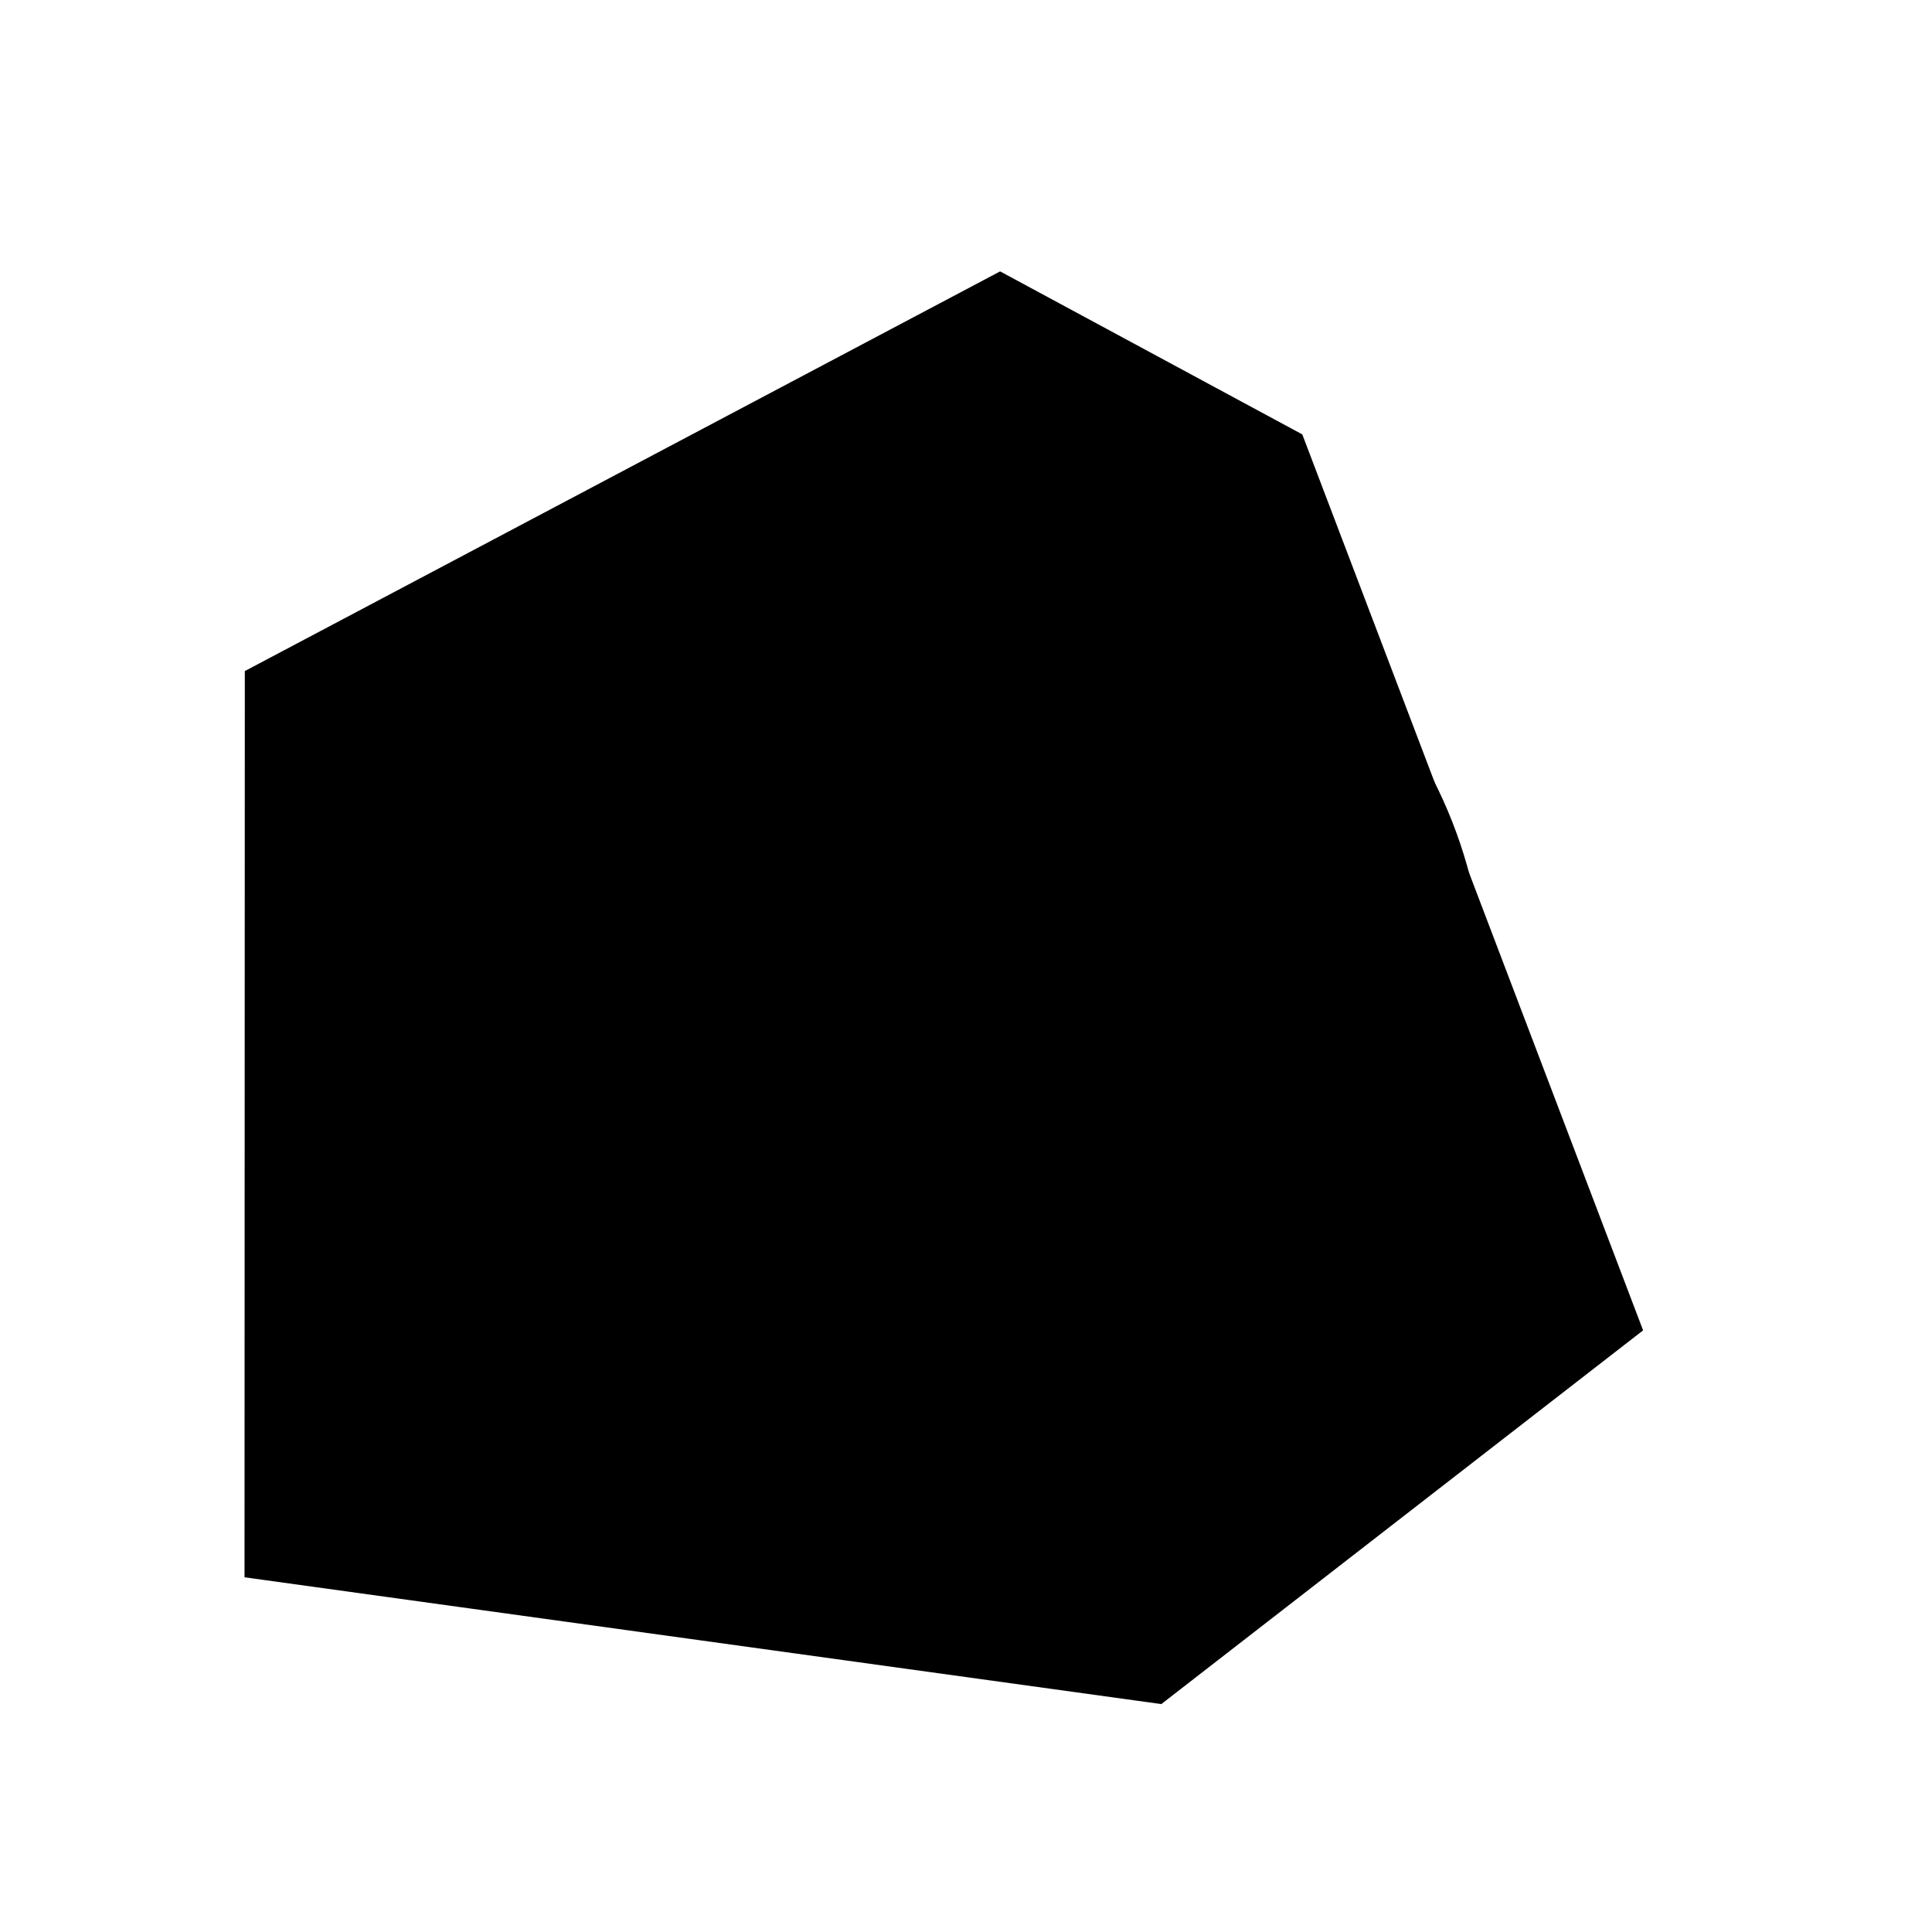
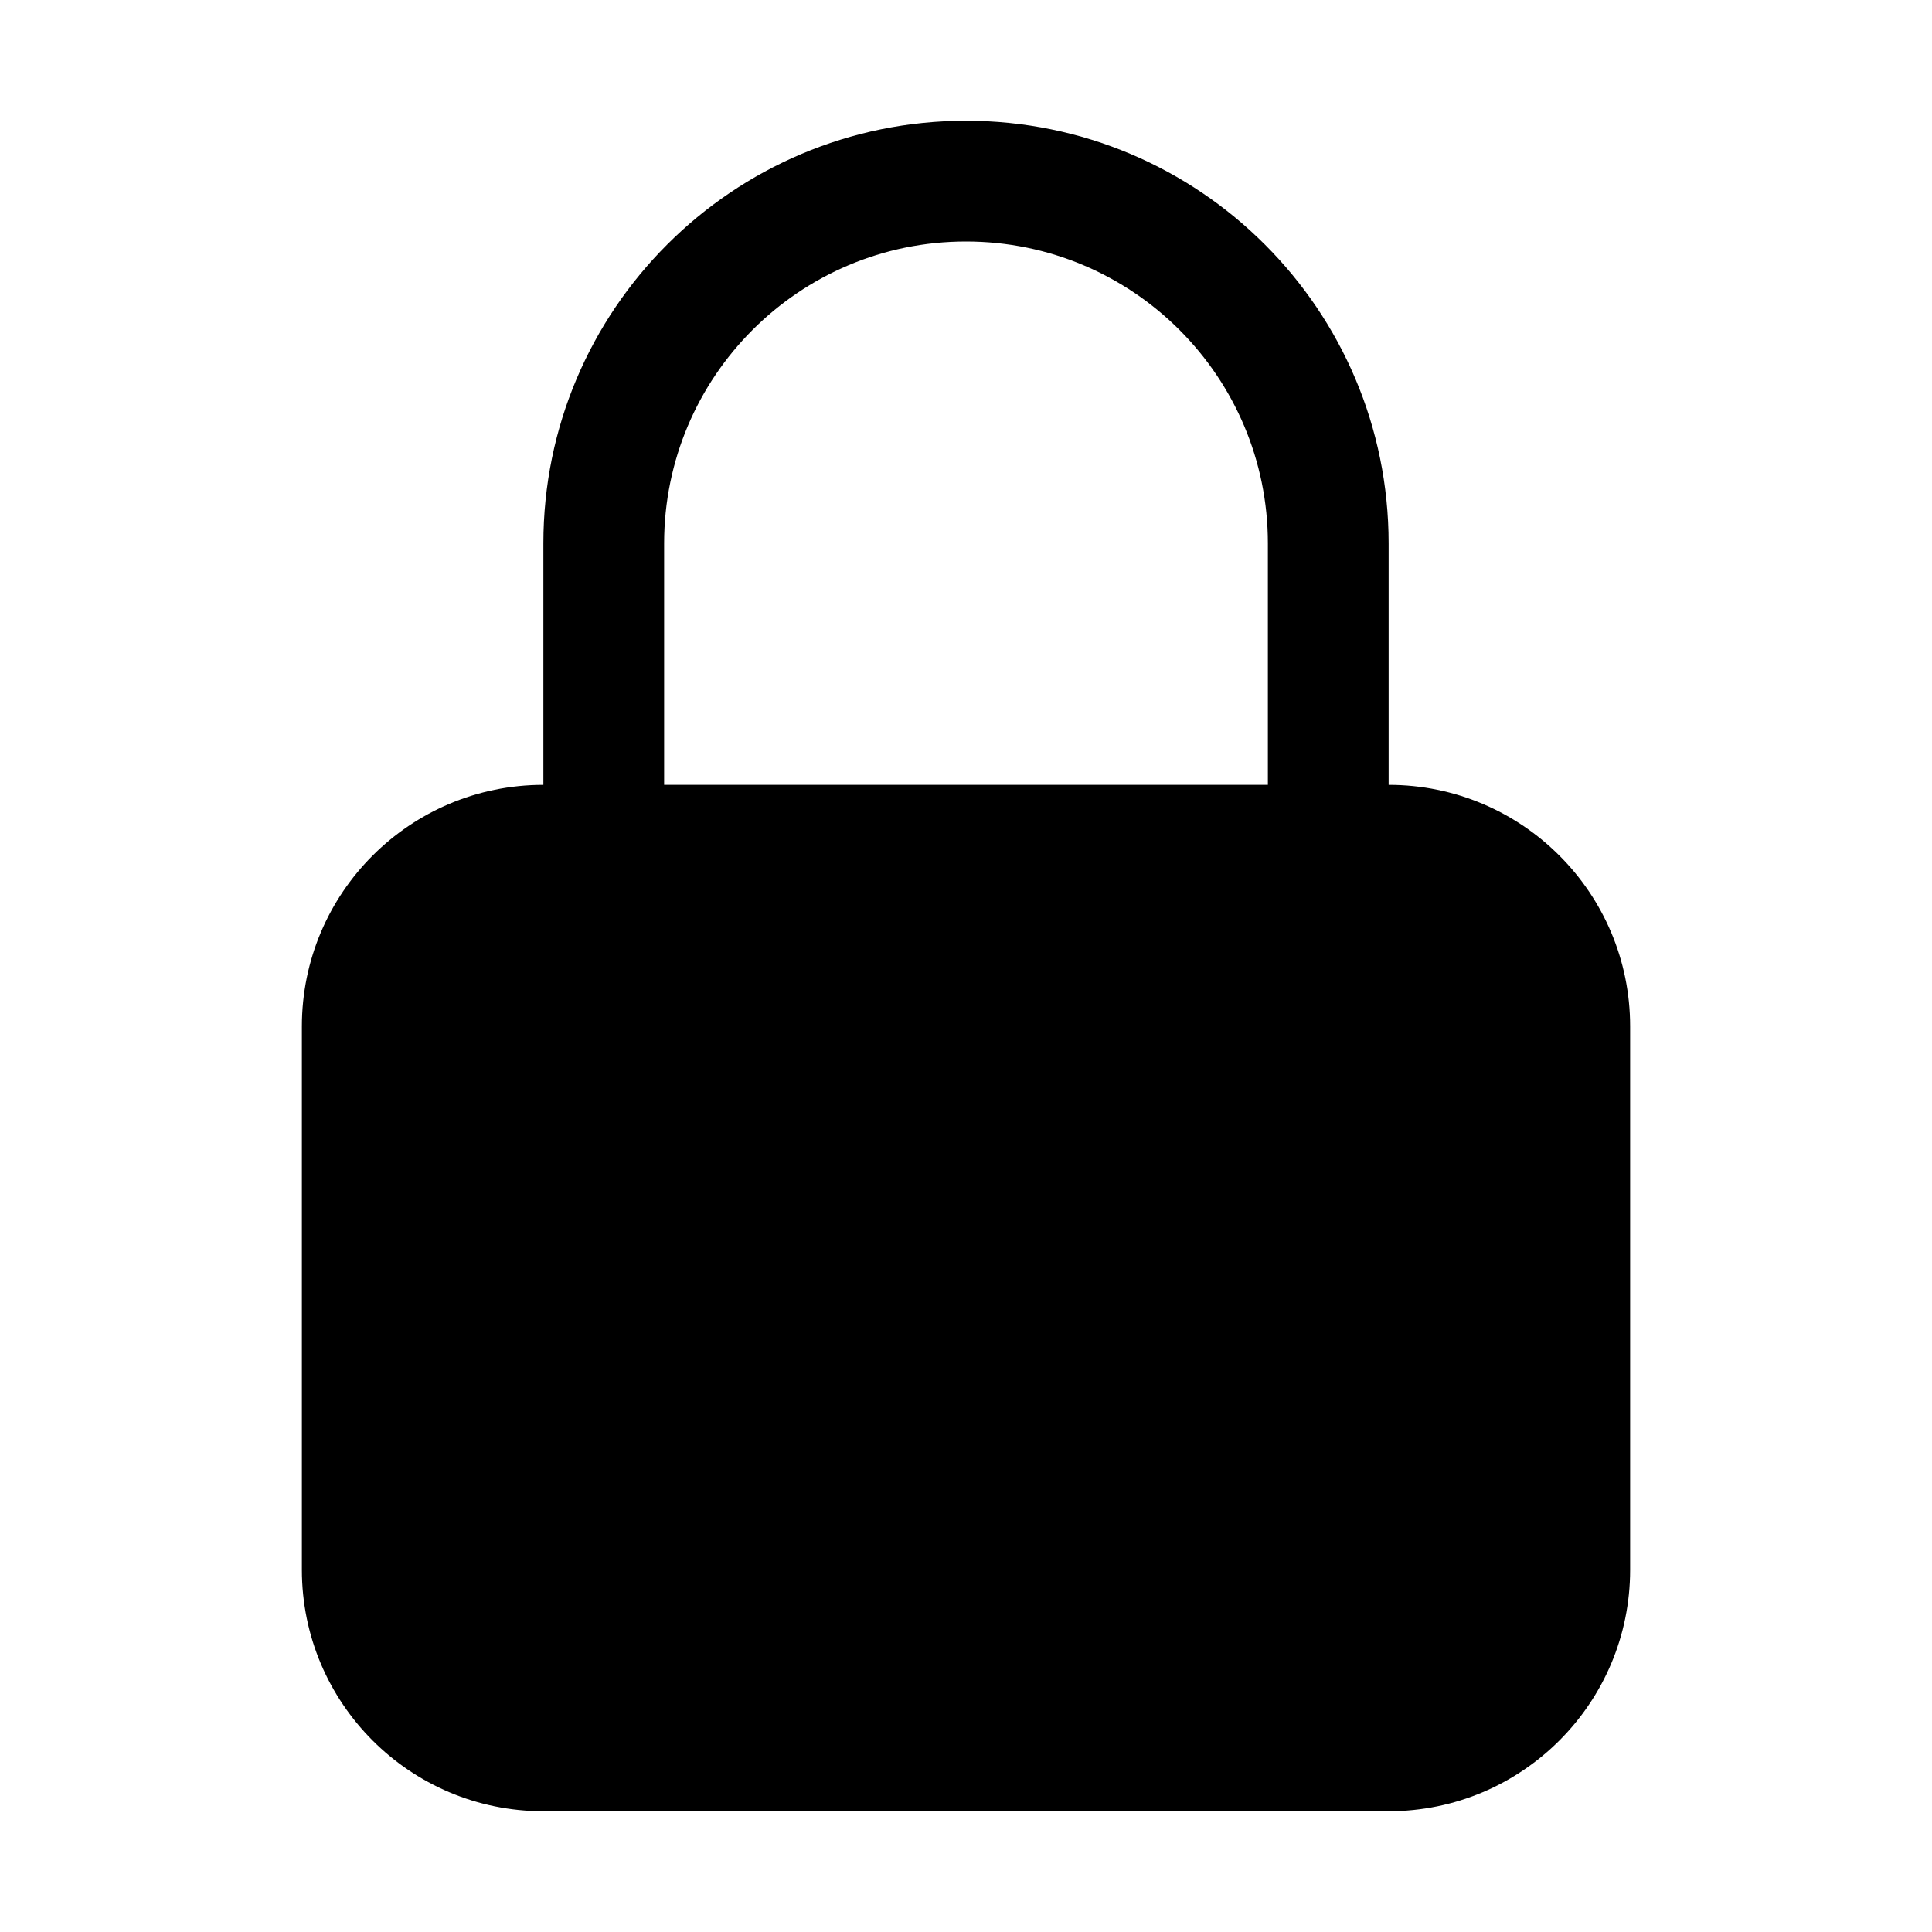
- <svg xmlns="http://www.w3.org/2000/svg" viewBox="0 0 64 64" role="img" aria-hidden="true">
-   <path d="M54.43 44.07 L38.47 56.45 L8.10 52.25 L8.11 22.23 L33.13 8.99 L43.14 14.39 Z" fill="#000" />
-   <circle cx="33.50" cy="32.96" r="15.69" fill="#000" />
+ <svg xmlns="http://www.w3.org/2000/svg" viewBox="0 0 24 24" fill="currentColor" aria-hidden="true" data-slot="icon" width="64" height="64">
+   <path fill-rule="evenodd" d="M12 1.5a5.25 5.25 0 0 0-5.25 5.25v3a3 3 0 0 0-3 3v6.75a3 3 0 0 0 3 3h10.5a3 3 0 0 0 3-3v-6.75a3 3 0 0 0-3-3v-3c0-2.9-2.35-5.25-5.25-5.25Zm3.75 8.25v-3a3.75 3.75 0 1 0-7.5 0v3h7.5Z" clip-rule="evenodd" />
</svg>
